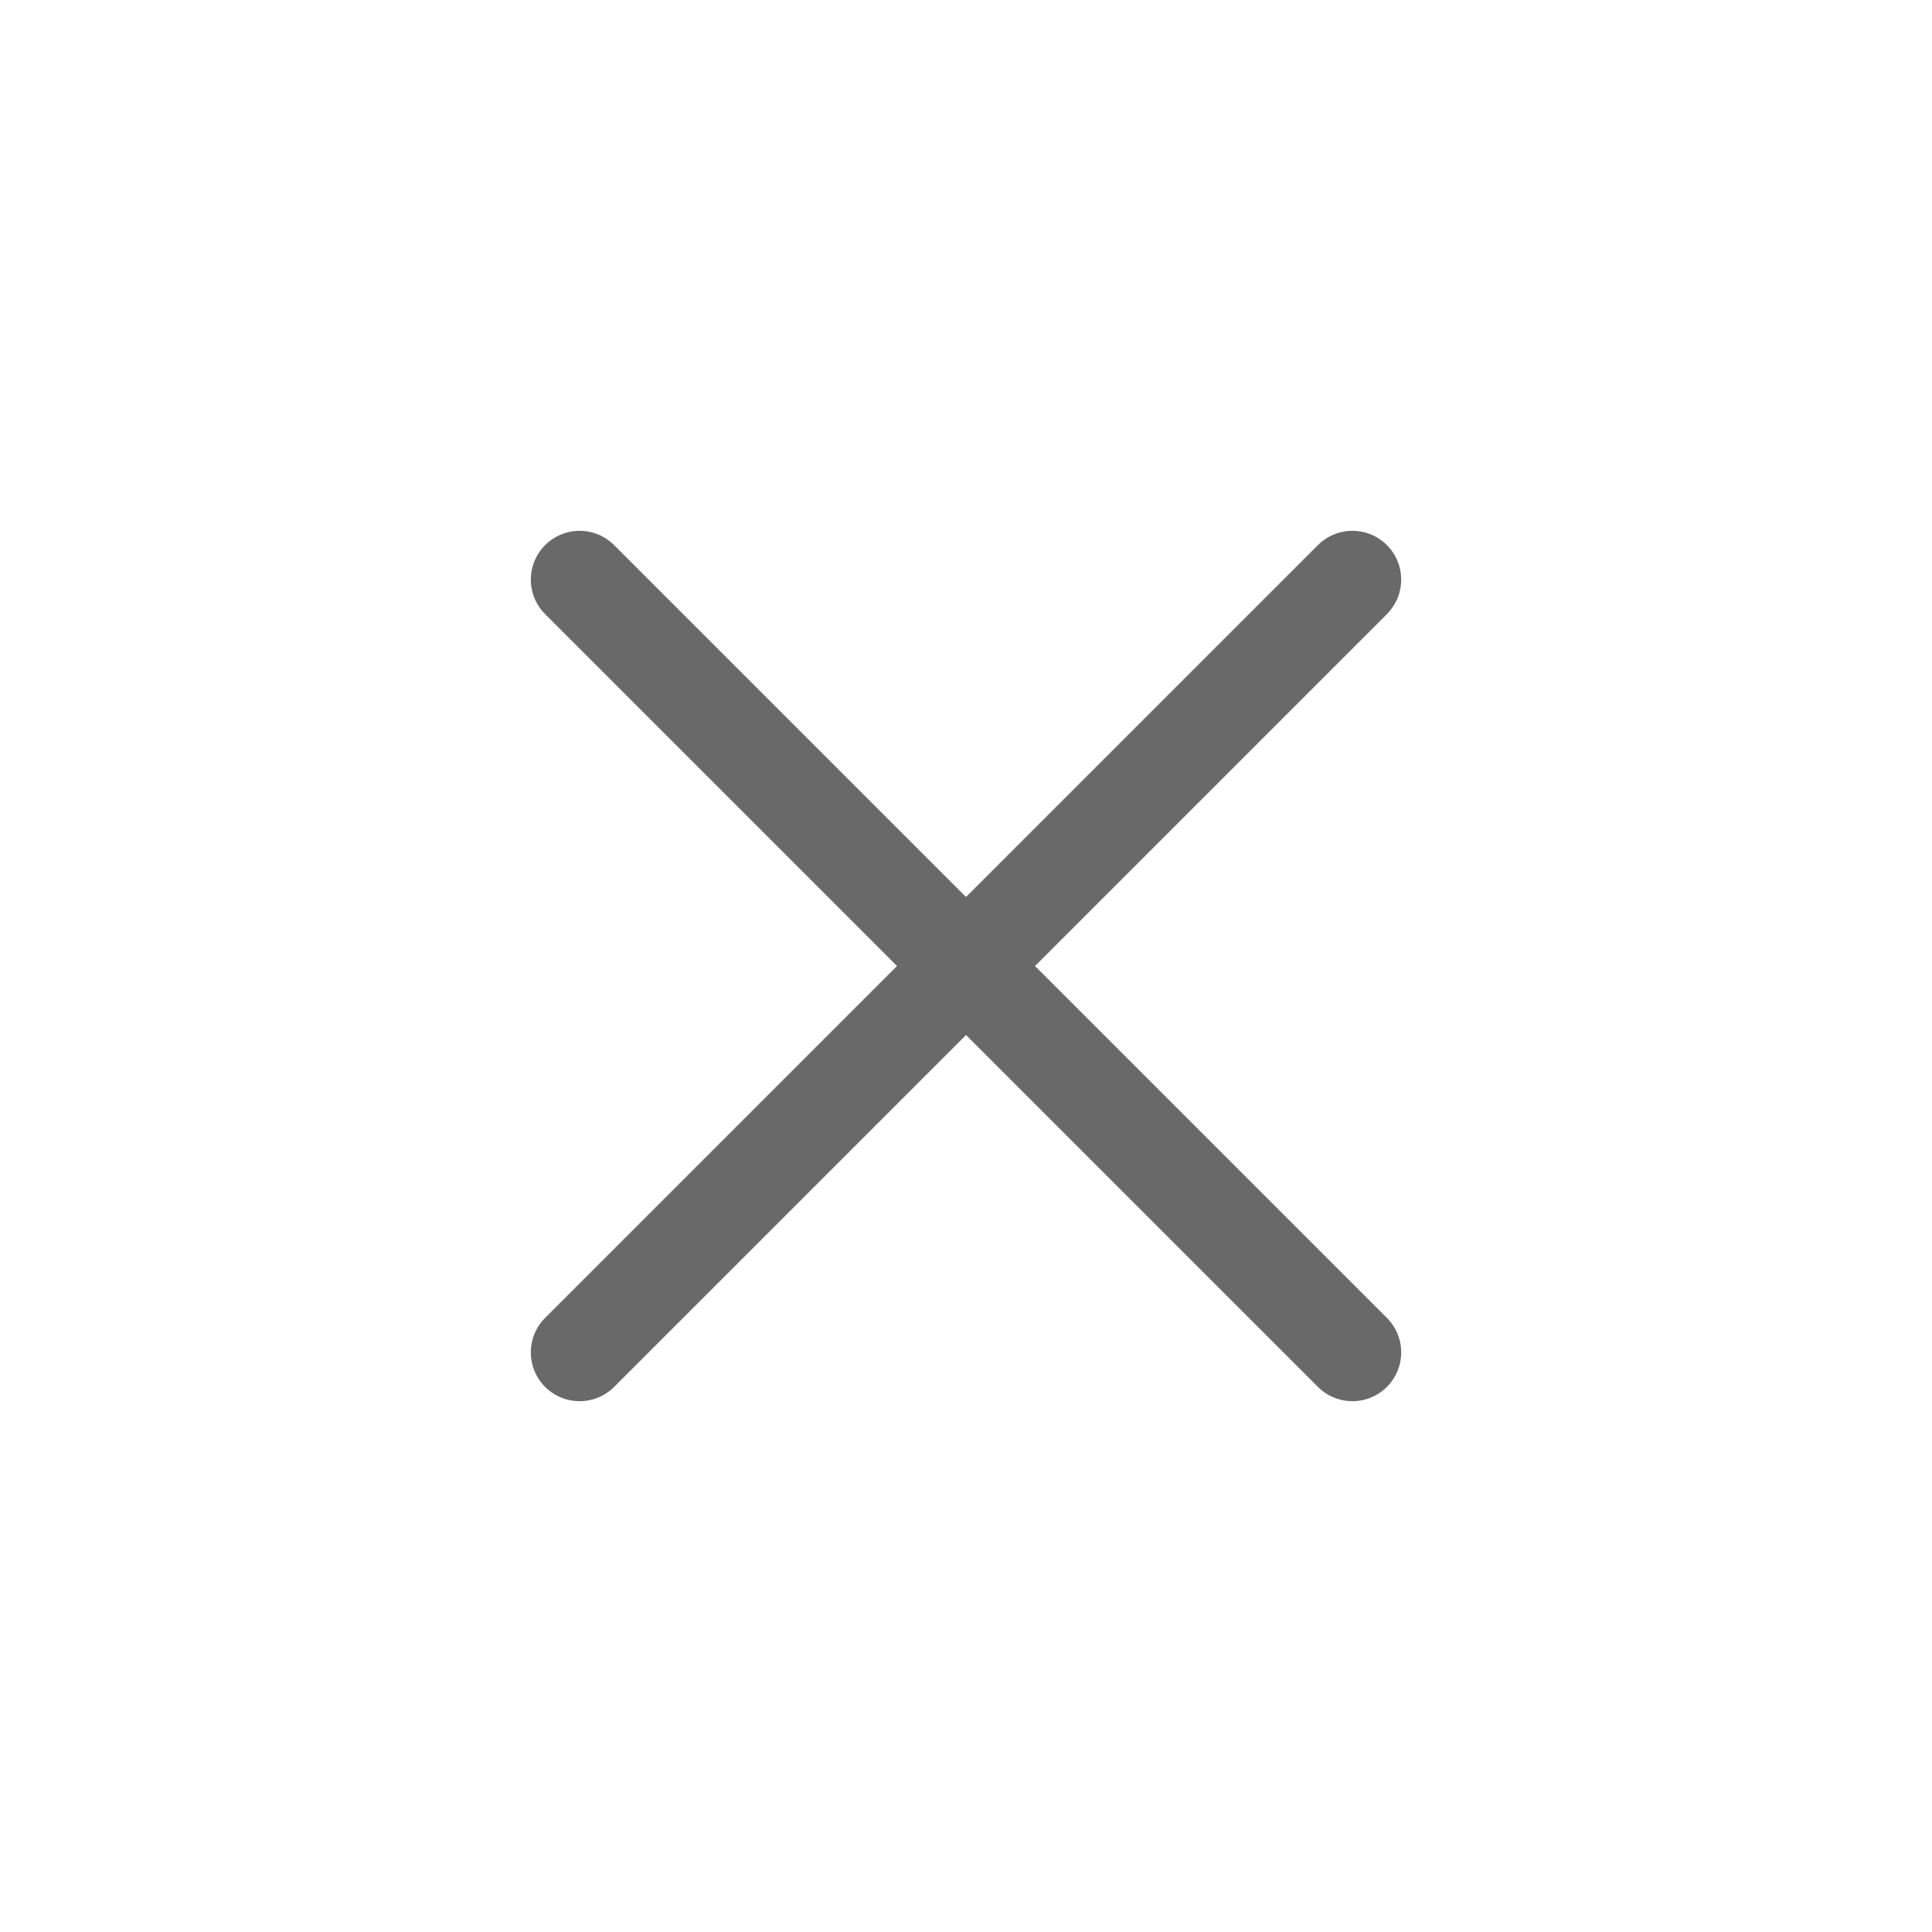
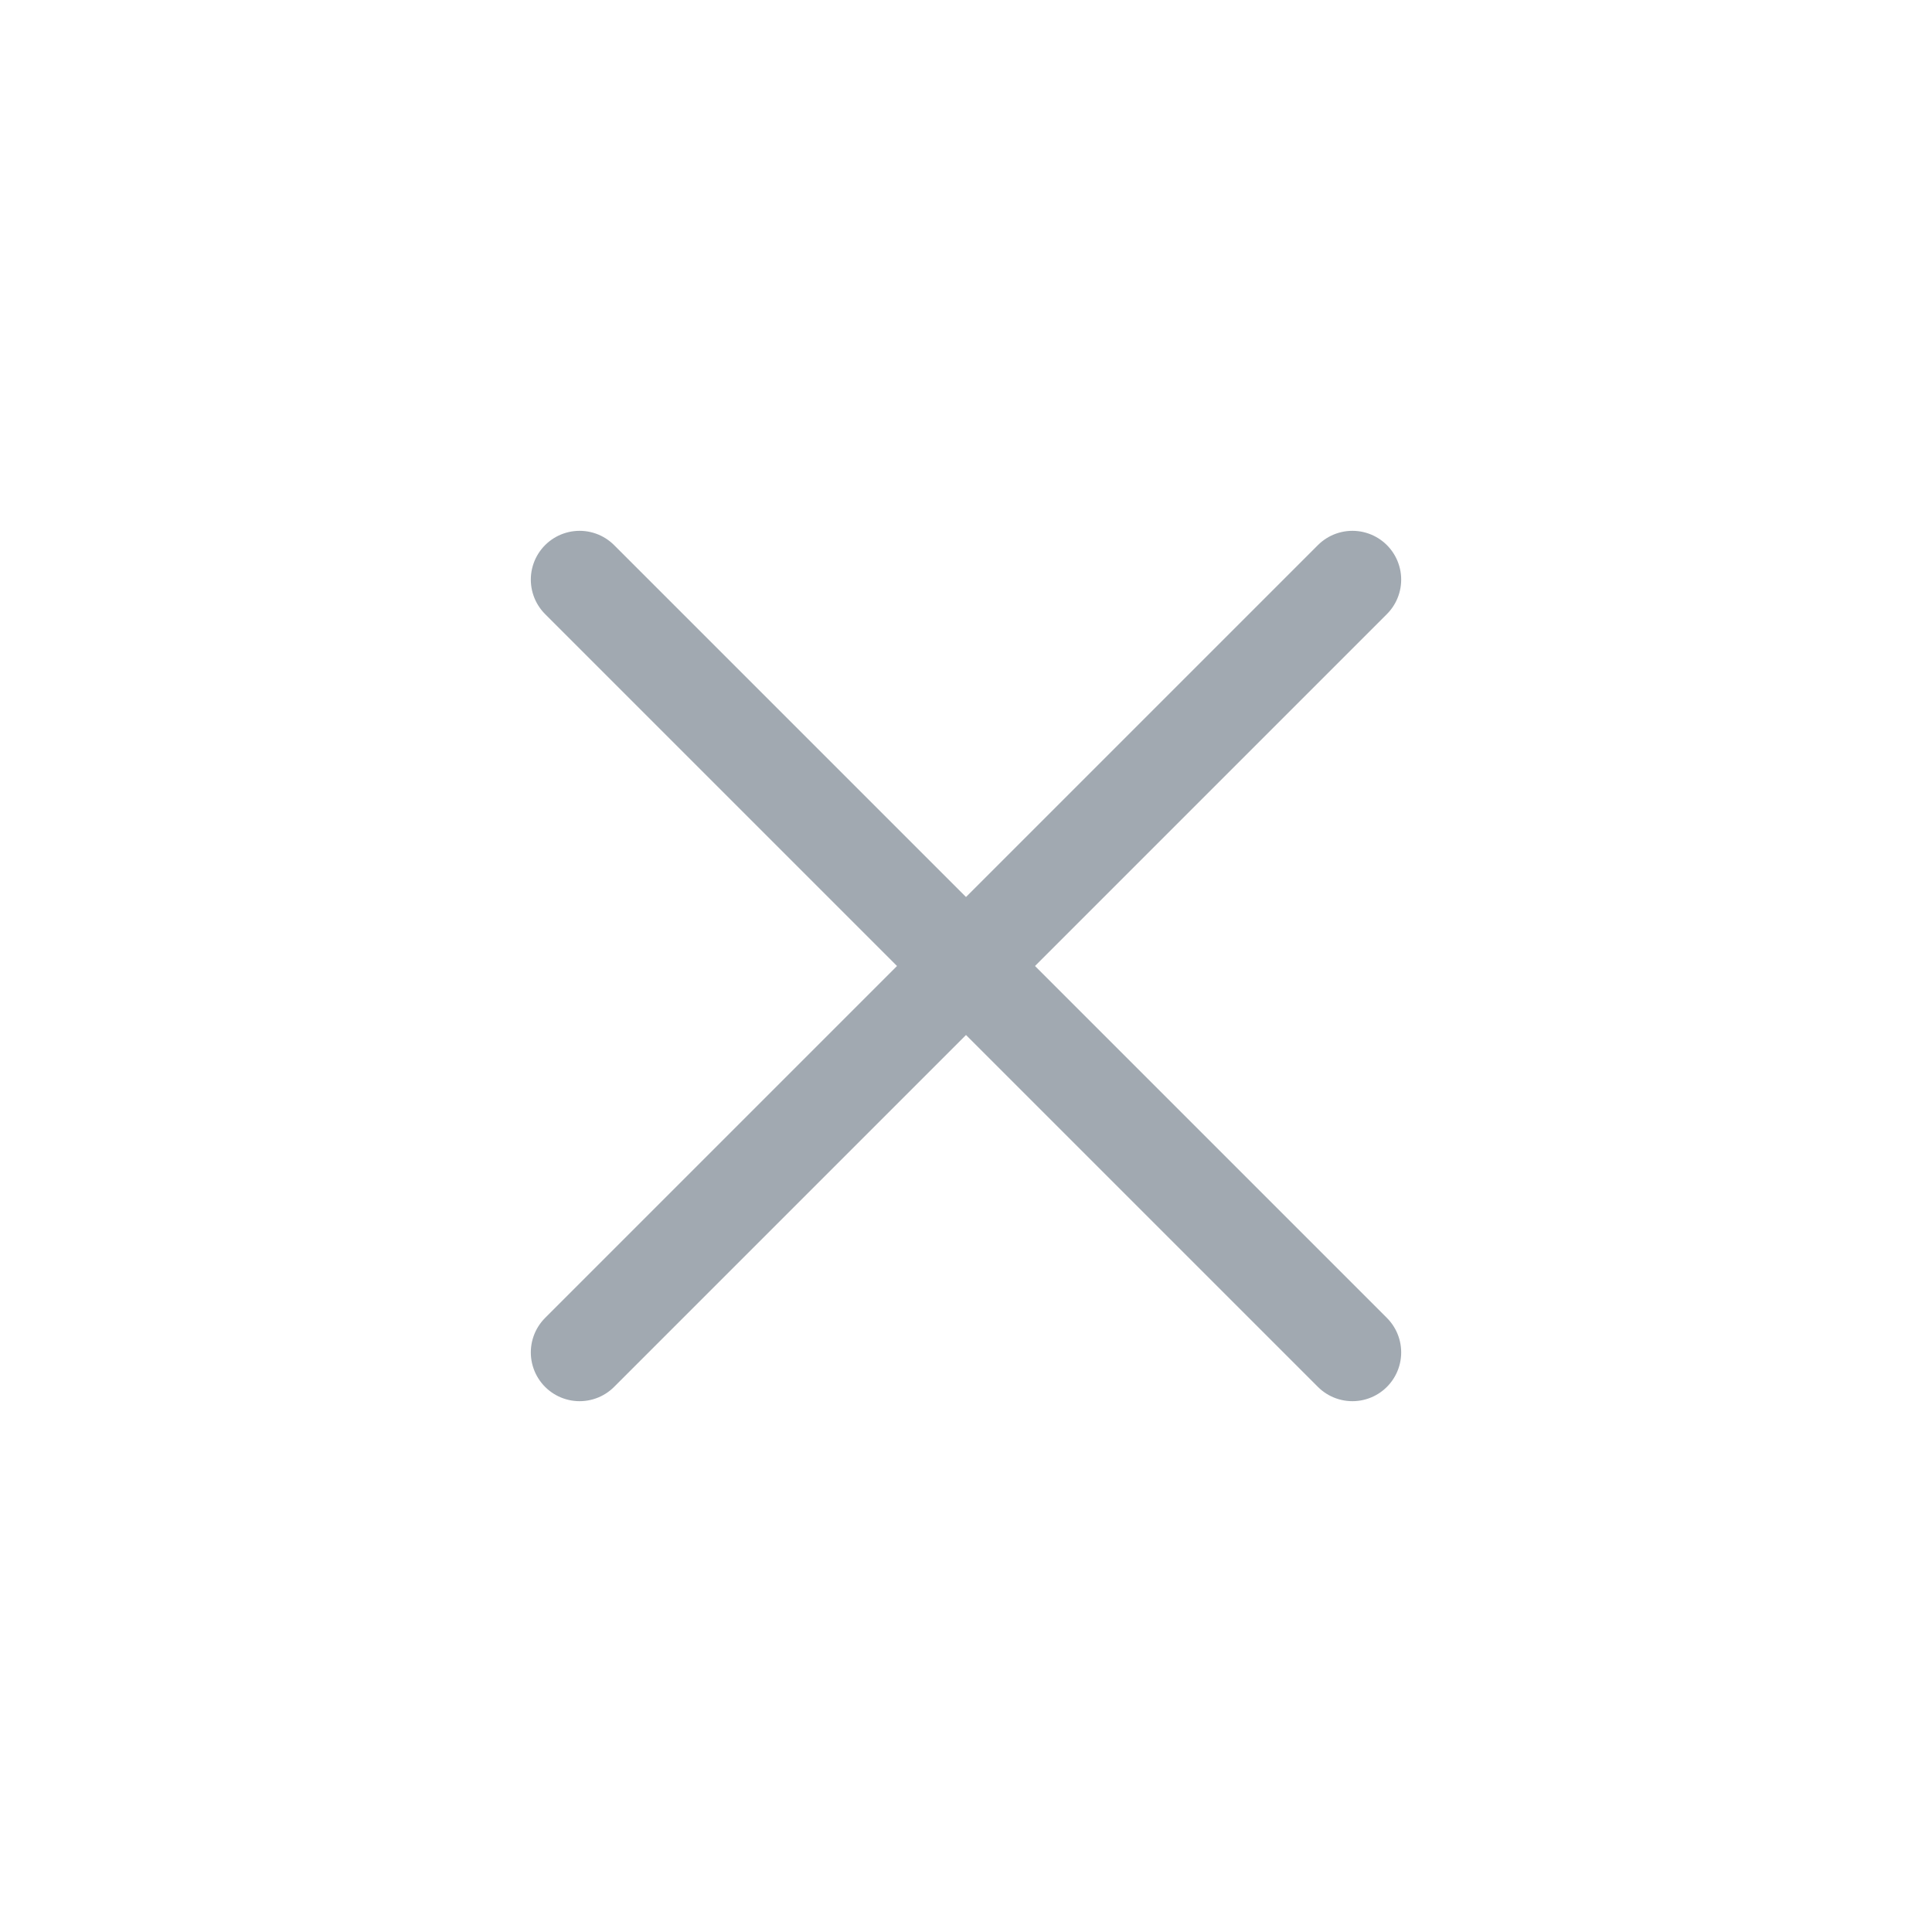
<svg xmlns="http://www.w3.org/2000/svg" viewBox="0 0 50 50" version="1.2" baseProfile="tiny">
  <defs>
</defs>
  <g fill="none" stroke="black" stroke-width="1" fill-rule="evenodd" stroke-linecap="square" stroke-linejoin="bevel">
-     <g fill="none" stroke="#696969" stroke-opacity="1" stroke-width="1.01" stroke-linecap="round" stroke-linejoin="miter" stroke-miterlimit="2" transform="matrix(2.5,0,0,2.5,2.5,2.5)" font-family="Noto Sans" font-size="10" font-weight="400" font-style="normal">
+     <g fill="none" stroke="#a1a9b1" stroke-opacity="1" stroke-width="1.01" stroke-linecap="round" stroke-linejoin="miter" stroke-miterlimit="2" transform="matrix(2.5,0,0,2.5,2.5,2.5)" font-family="Noto Sans" font-size="10" font-weight="400" font-style="normal">
      <polyline fill="none" vector-effect="none" points="5,5 13,13 " />
      <polyline fill="none" vector-effect="none" points="13,5 5,13 " />
    </g>
    <g fill="none" stroke="#000000" stroke-opacity="1" stroke-width="1" stroke-linecap="square" stroke-linejoin="bevel" transform="matrix(1,0,0,1,0,0)" font-family="Noto Sans" font-size="10" font-weight="400" font-style="normal">
</g>
  </g>
</svg>
